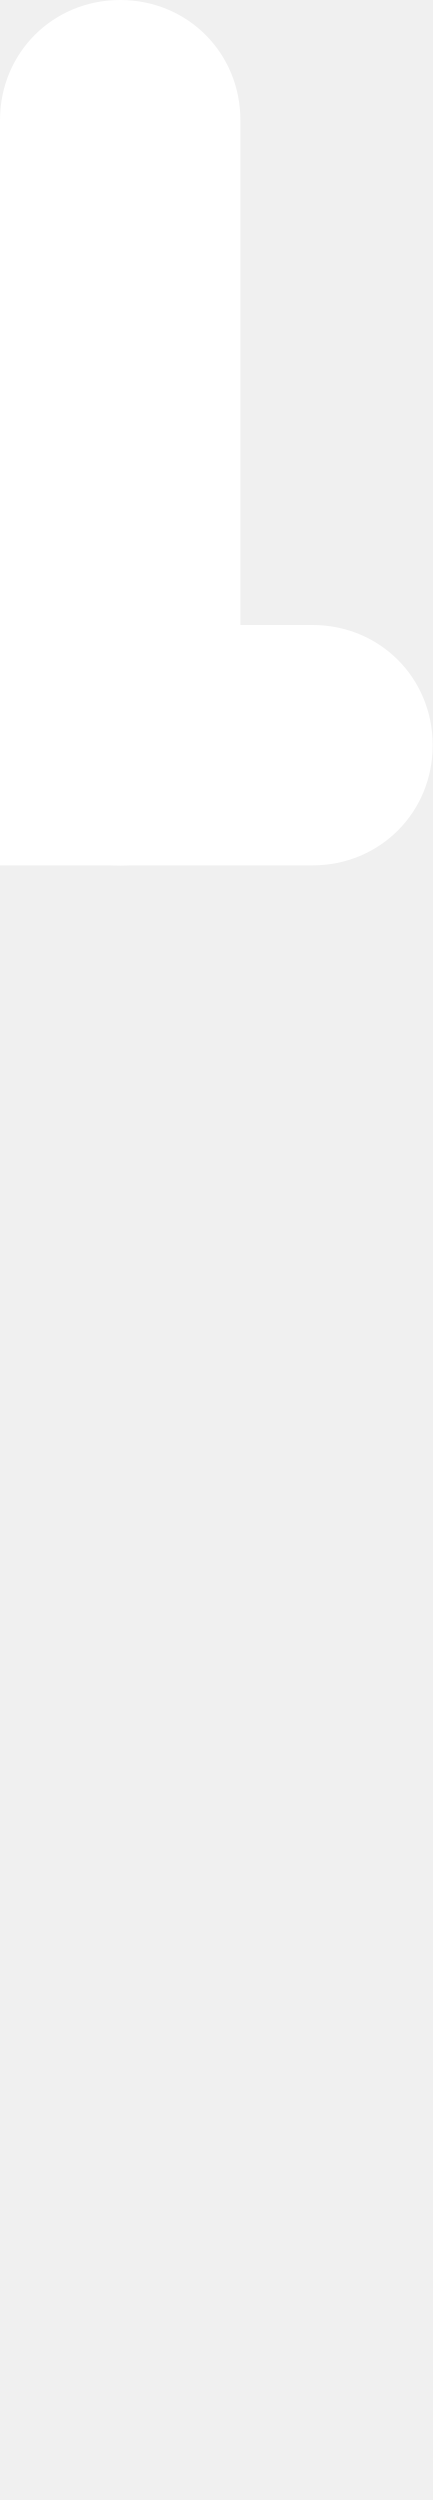
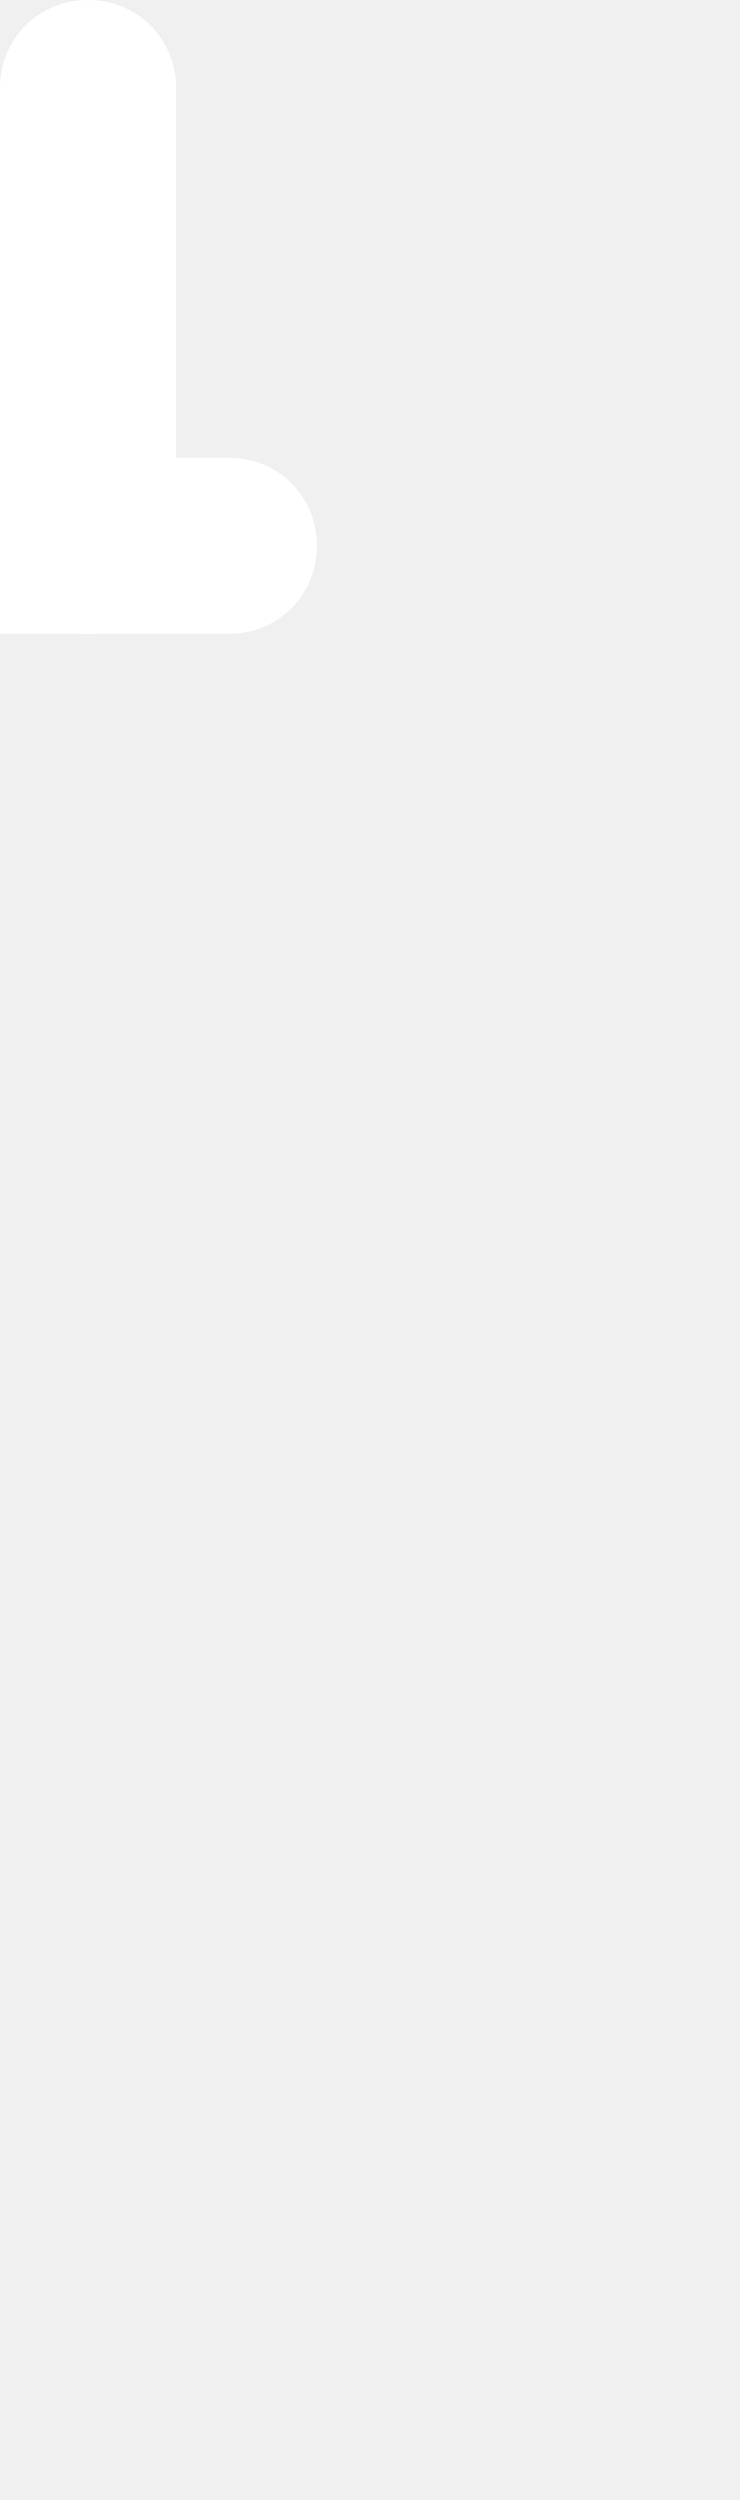
- <svg xmlns="http://www.w3.org/2000/svg" version="1.1" id="Layer_1" x="0px" y="0px" viewBox="0 0 18 104" style="enable-background:new 0 0 18 104;" xml:space="preserve">
+ <svg xmlns="http://www.w3.org/2000/svg" version="1.1" id="Layer_1" x="0px" y="0px" viewBox="0 0 42 142" style="enable-background:new 0 0 42 142;" xml:space="preserve">
  <style type="text/css">
	.st0{fill:#FFFFFF;}
	.st1{fill:none;}
</style>
  <path class="st0" d="M10,5v26c0,2.8-2.2,5-5,5l0,0c-2.8,0-5-2.2-5-5V5c0-2.8,2.2-5,5-5l0,0C7.8,0,10,2.2,10,5z" />
  <path class="st0" d="M13,36c2.8,0,5-2.2,5-5s-2.2-5-5-5H0v10H13z" />
  <path class="st1" d="M8,96c0,4.4-3.6,8-8,8v-8v-8V0h8V96z" />
+   <polygon class="st1" points="21,0 0,47.3 0,94.7 21,142 42,94.7 42,47.3 " />
</svg>
